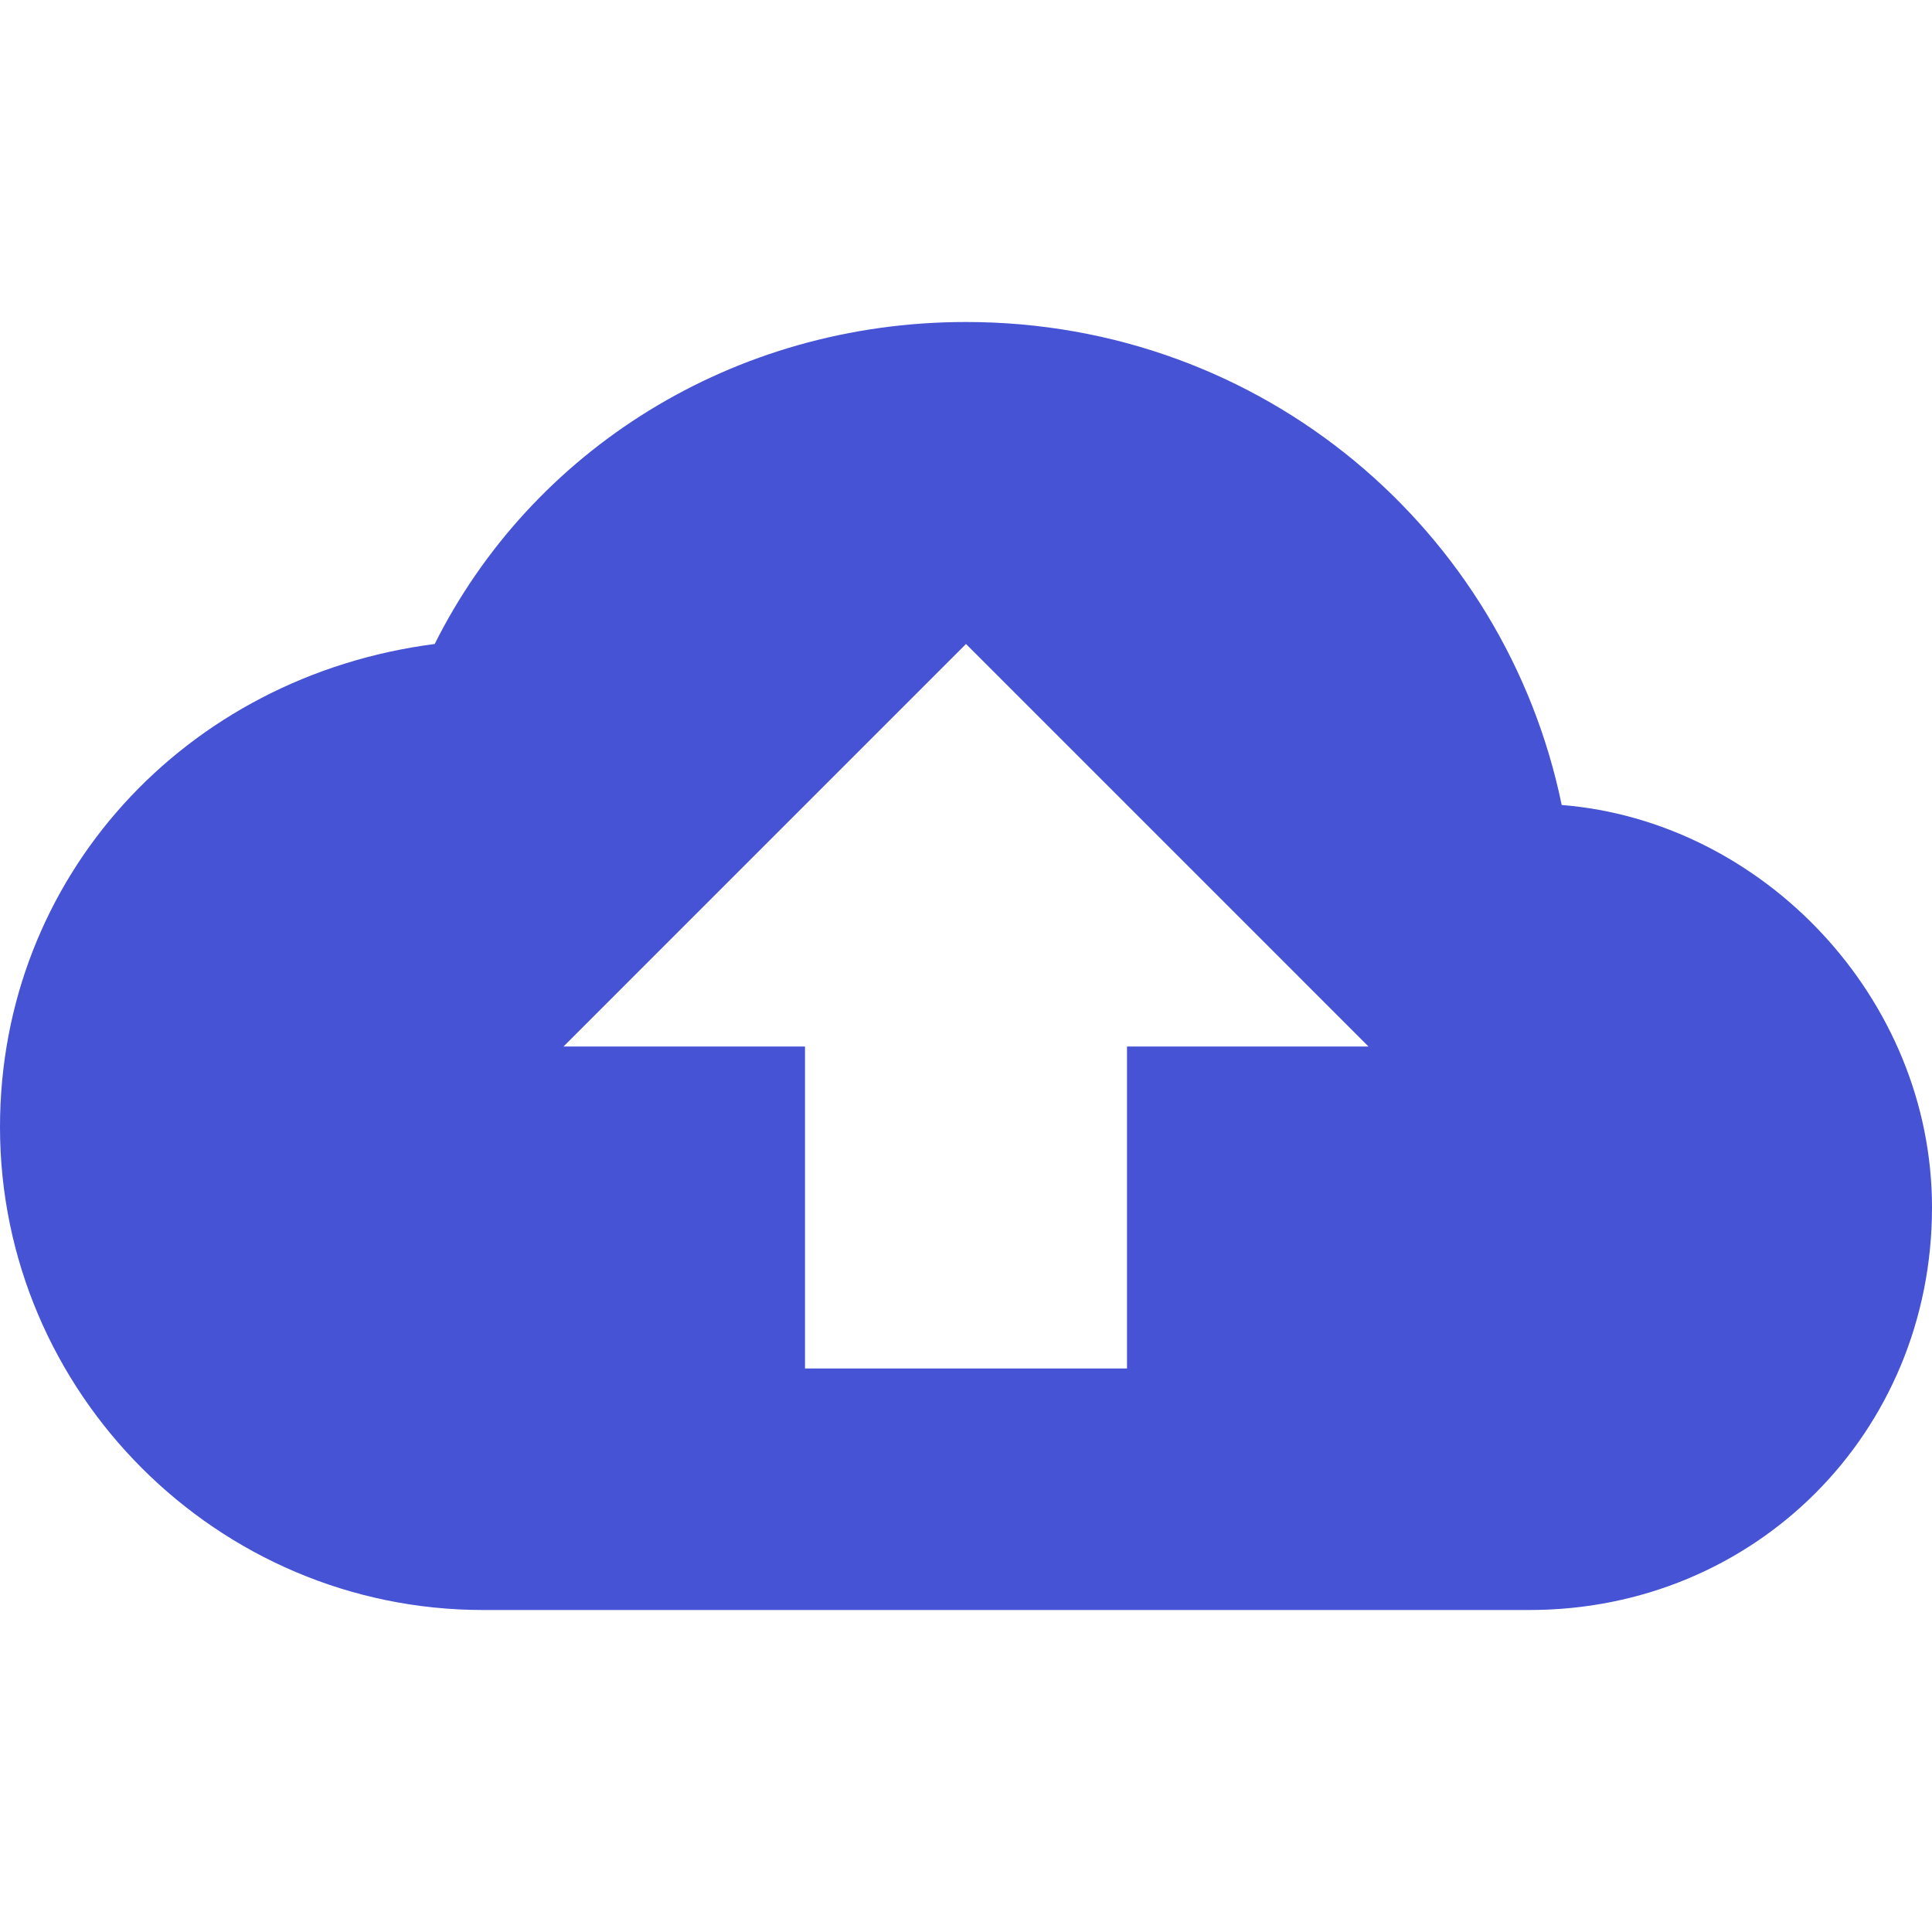
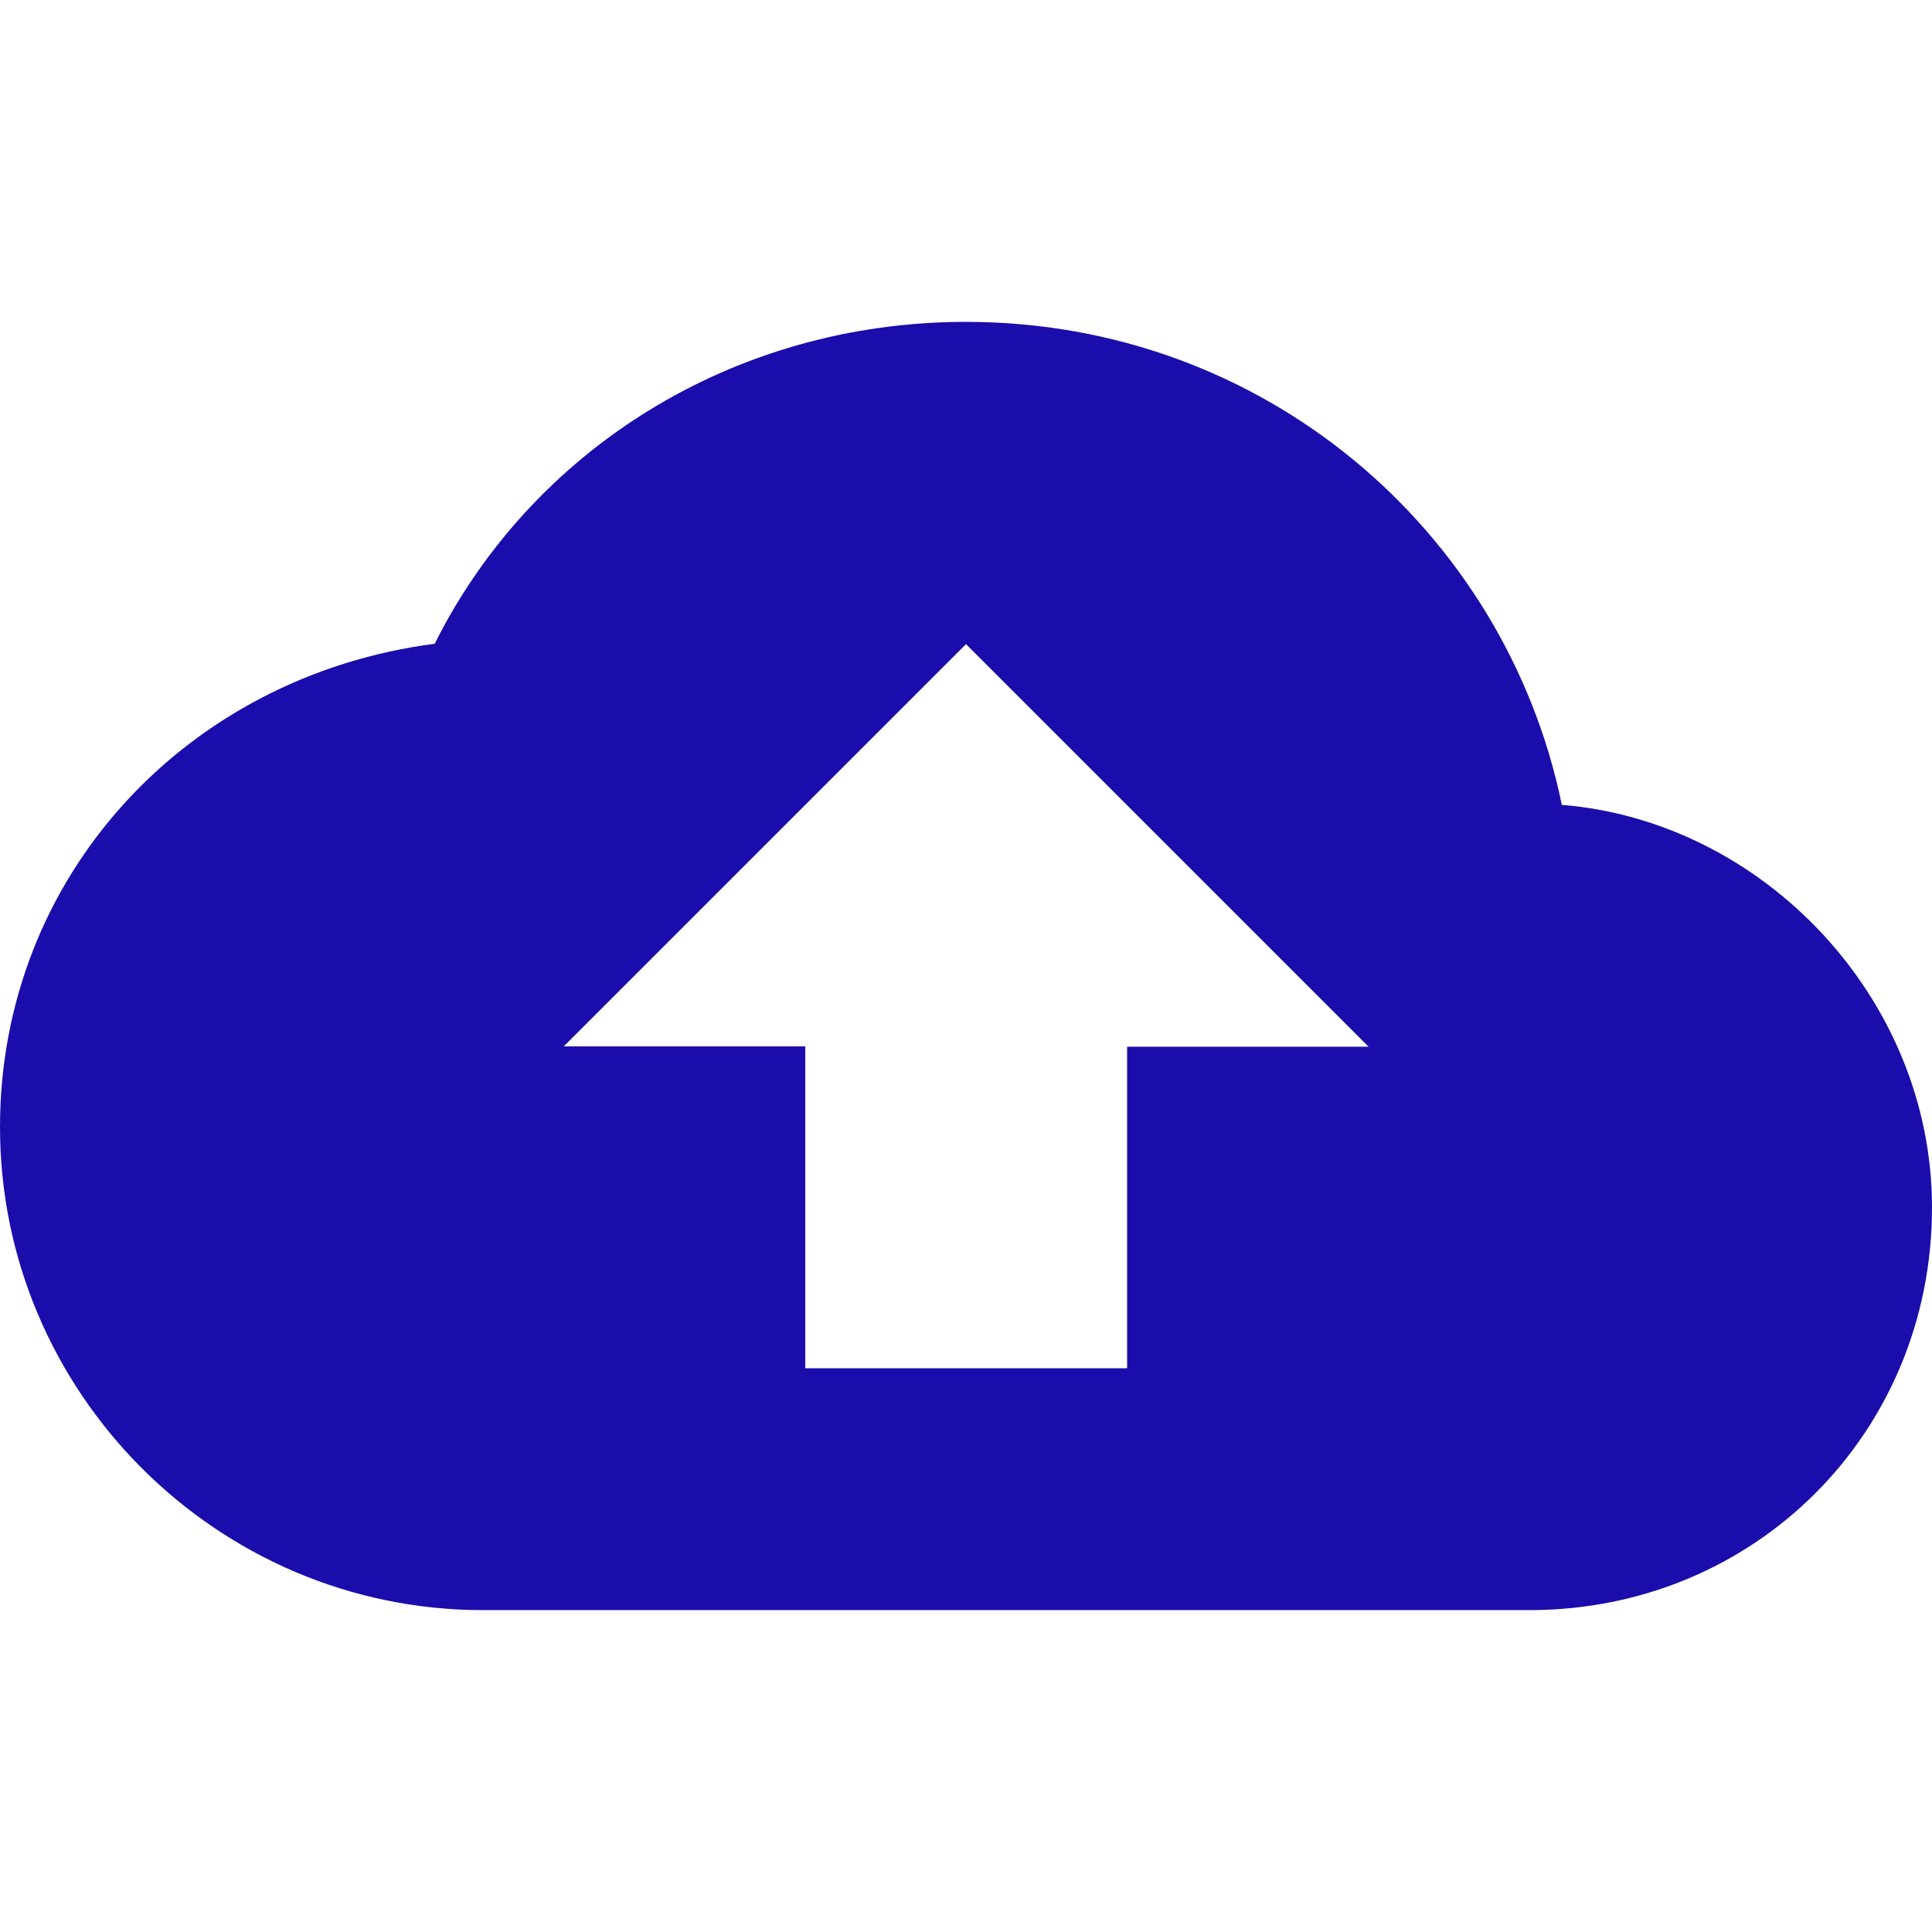
- <svg xmlns="http://www.w3.org/2000/svg" version="1.1" id="Capa_1" x="0px" y="0px" width="512px" height="512px" viewBox="0 0 612 612" style="enable-background:new 0 0 612 612;" xml:space="preserve">
+ <svg xmlns="http://www.w3.org/2000/svg" version="1.1" id="Capa_1" x="0px" y="0px" viewBox="-49 141 512 512" style="enable-background:new -49 141 512 512;" xml:space="preserve">
+   <style type="text/css">
+ 	.st0{fill:#1A0DAB;}
+ </style>
  <g>
    <g id="backup">
-       <path d="M494.7,255C476.85,168.3,400.35,102,306,102c-73.95,0-137.7,40.8-168.3,102C58.65,214.2,0,277.95,0,357    c0,84.15,68.85,153,153,153h331.5c71.4,0,127.5-56.1,127.5-127.5C612,316.2,558.45,260.1,494.7,255z M357,331.5v102H255v-102    h-76.5L306,204l127.5,127.5H357z" fill="#4553d4" />
+       <path class="st0" d="M364.9,354.3c-14.9-72.5-78.9-128-157.9-128c-61.9,0-115.2,34.1-140.8,85.3C0.1,320.2-49,373.5-49,439.7    c0,70.4,57.6,128,128,128h277.3c59.7,0,106.7-46.9,106.7-106.7C463,405.5,418.2,358.6,364.9,354.3z M249.7,418.3v85.3h-85.3v-85.3    h-64L207,311.7l106.7,106.7H249.7z" />
    </g>
  </g>
-   <g>
- </g>
-   <g>
- </g>
-   <g>
- </g>
-   <g>
- </g>
-   <g>
- </g>
-   <g>
- </g>
-   <g>
- </g>
-   <g>
- </g>
-   <g>
- </g>
-   <g>
- </g>
-   <g>
- </g>
-   <g>
- </g>
-   <g>
- </g>
-   <g>
- </g>
-   <g>
- </g>
</svg>
